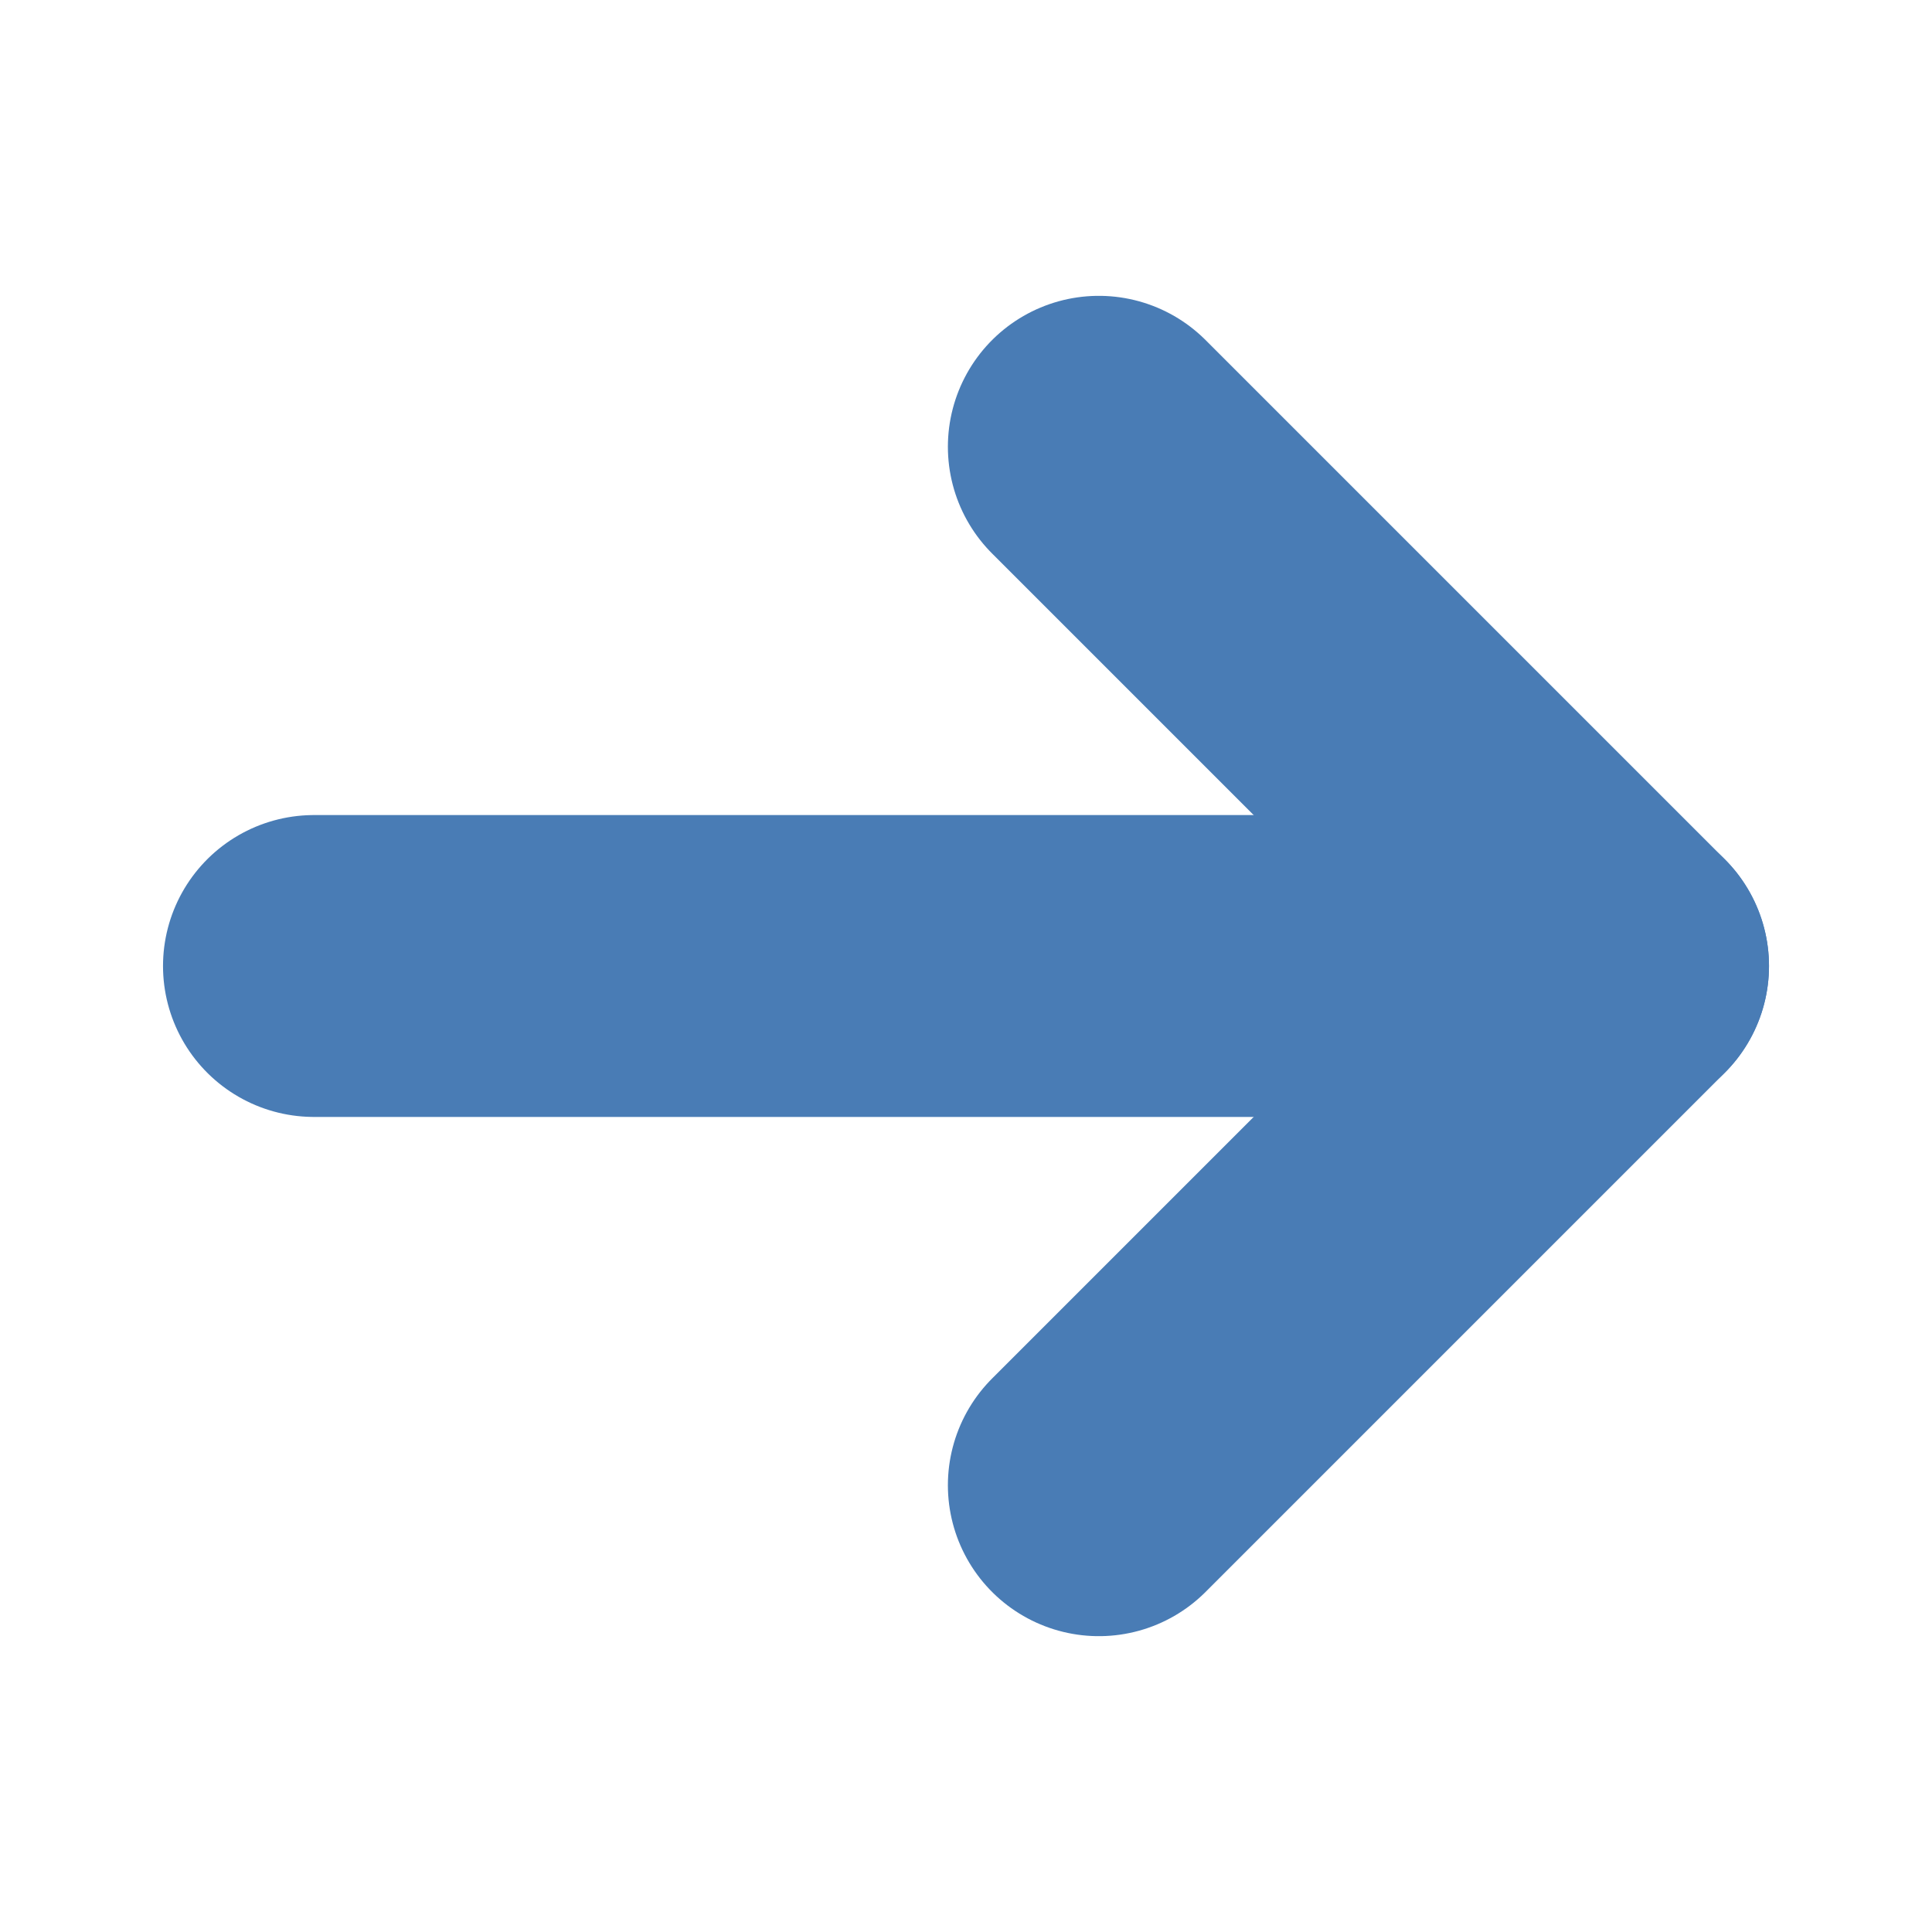
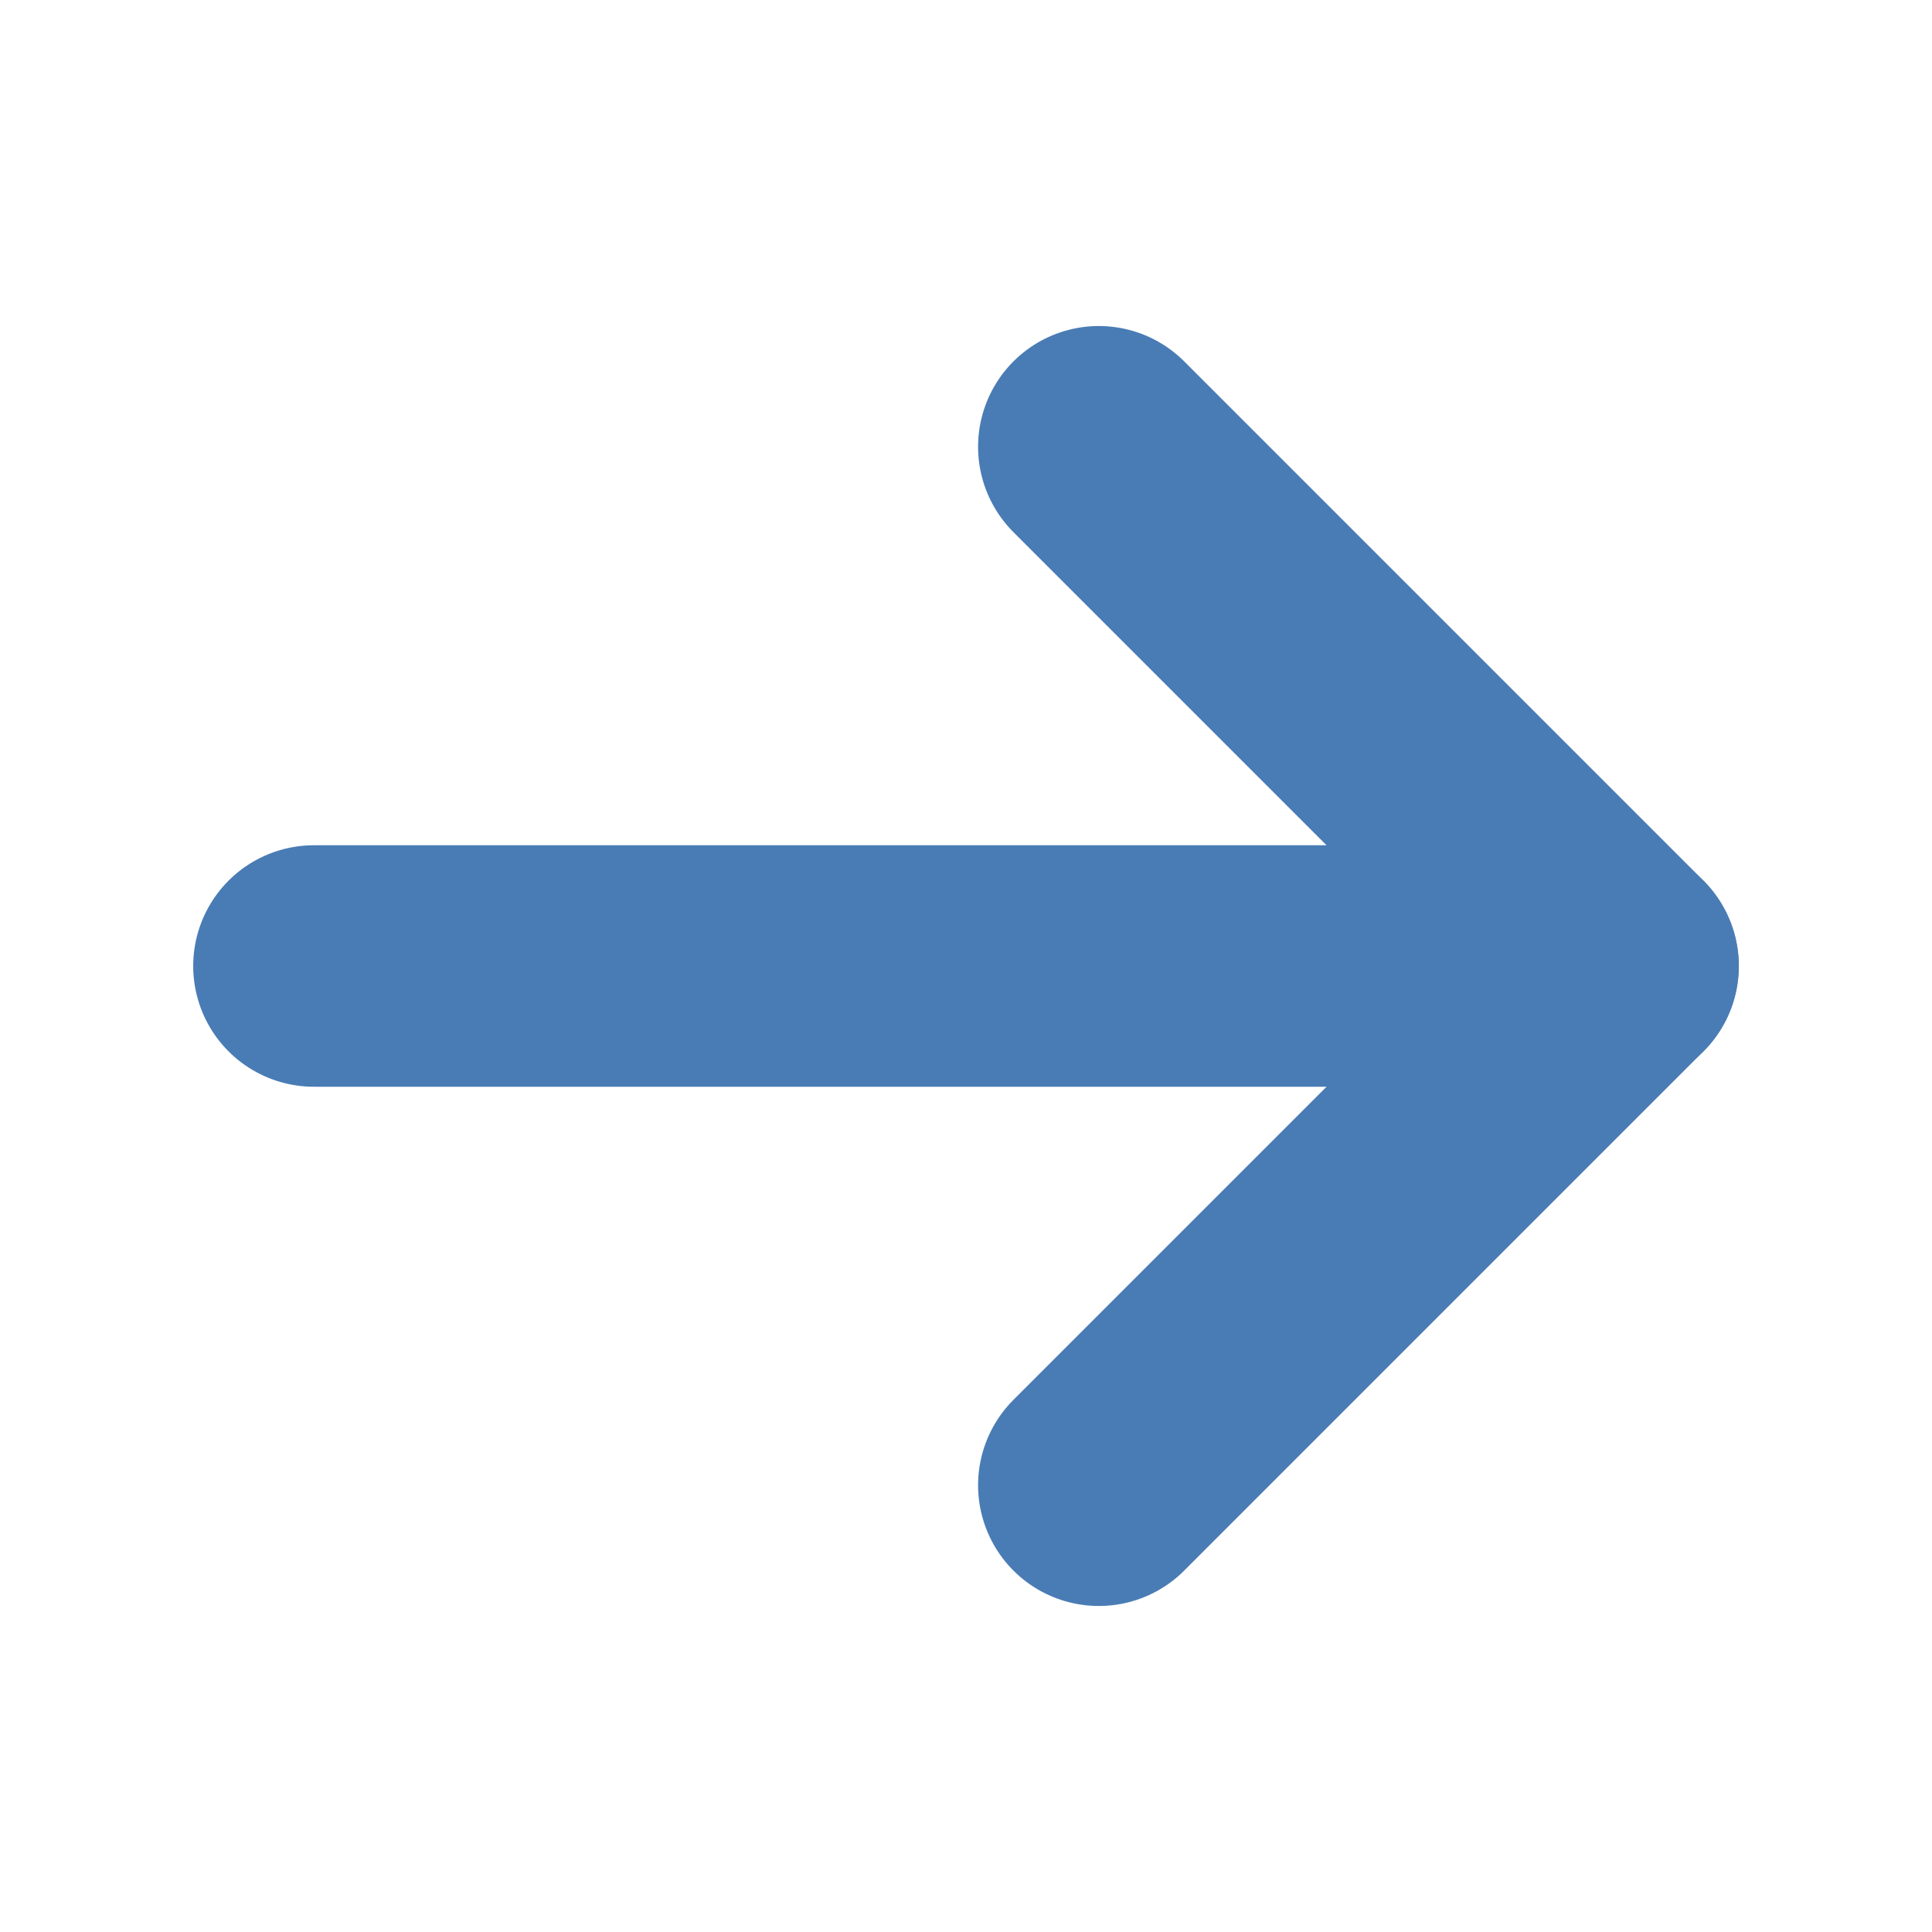
<svg xmlns="http://www.w3.org/2000/svg" version="1.1" id="Ebene_1" x="0px" y="0px" width="16px" height="16px" viewBox="0 0 16 16" style="enable-background:new 0 0 16 16;" xml:space="preserve">
  <style type="text/css">
- 	.st0{fill:none;stroke:#497CB5;stroke-width:2.5;stroke-linecap:round;stroke-linejoin:round;stroke-miterlimit:10;}
+ 	.st0{fill:none;stroke:#497CB5;stroke-width:2;stroke-linecap:round;stroke-linejoin:round;stroke-miterlimit:10;}
</style>
  <g>
    <line class="st0" x1="9.1" y1="3.7" x2="13.4" y2="8" />
    <line class="st0" x1="9.1" y1="12.3" x2="13.4" y2="8" />
  </g>
  <line class="st0" x1="2.6" y1="8" x2="11.9" y2="8" />
</svg>
